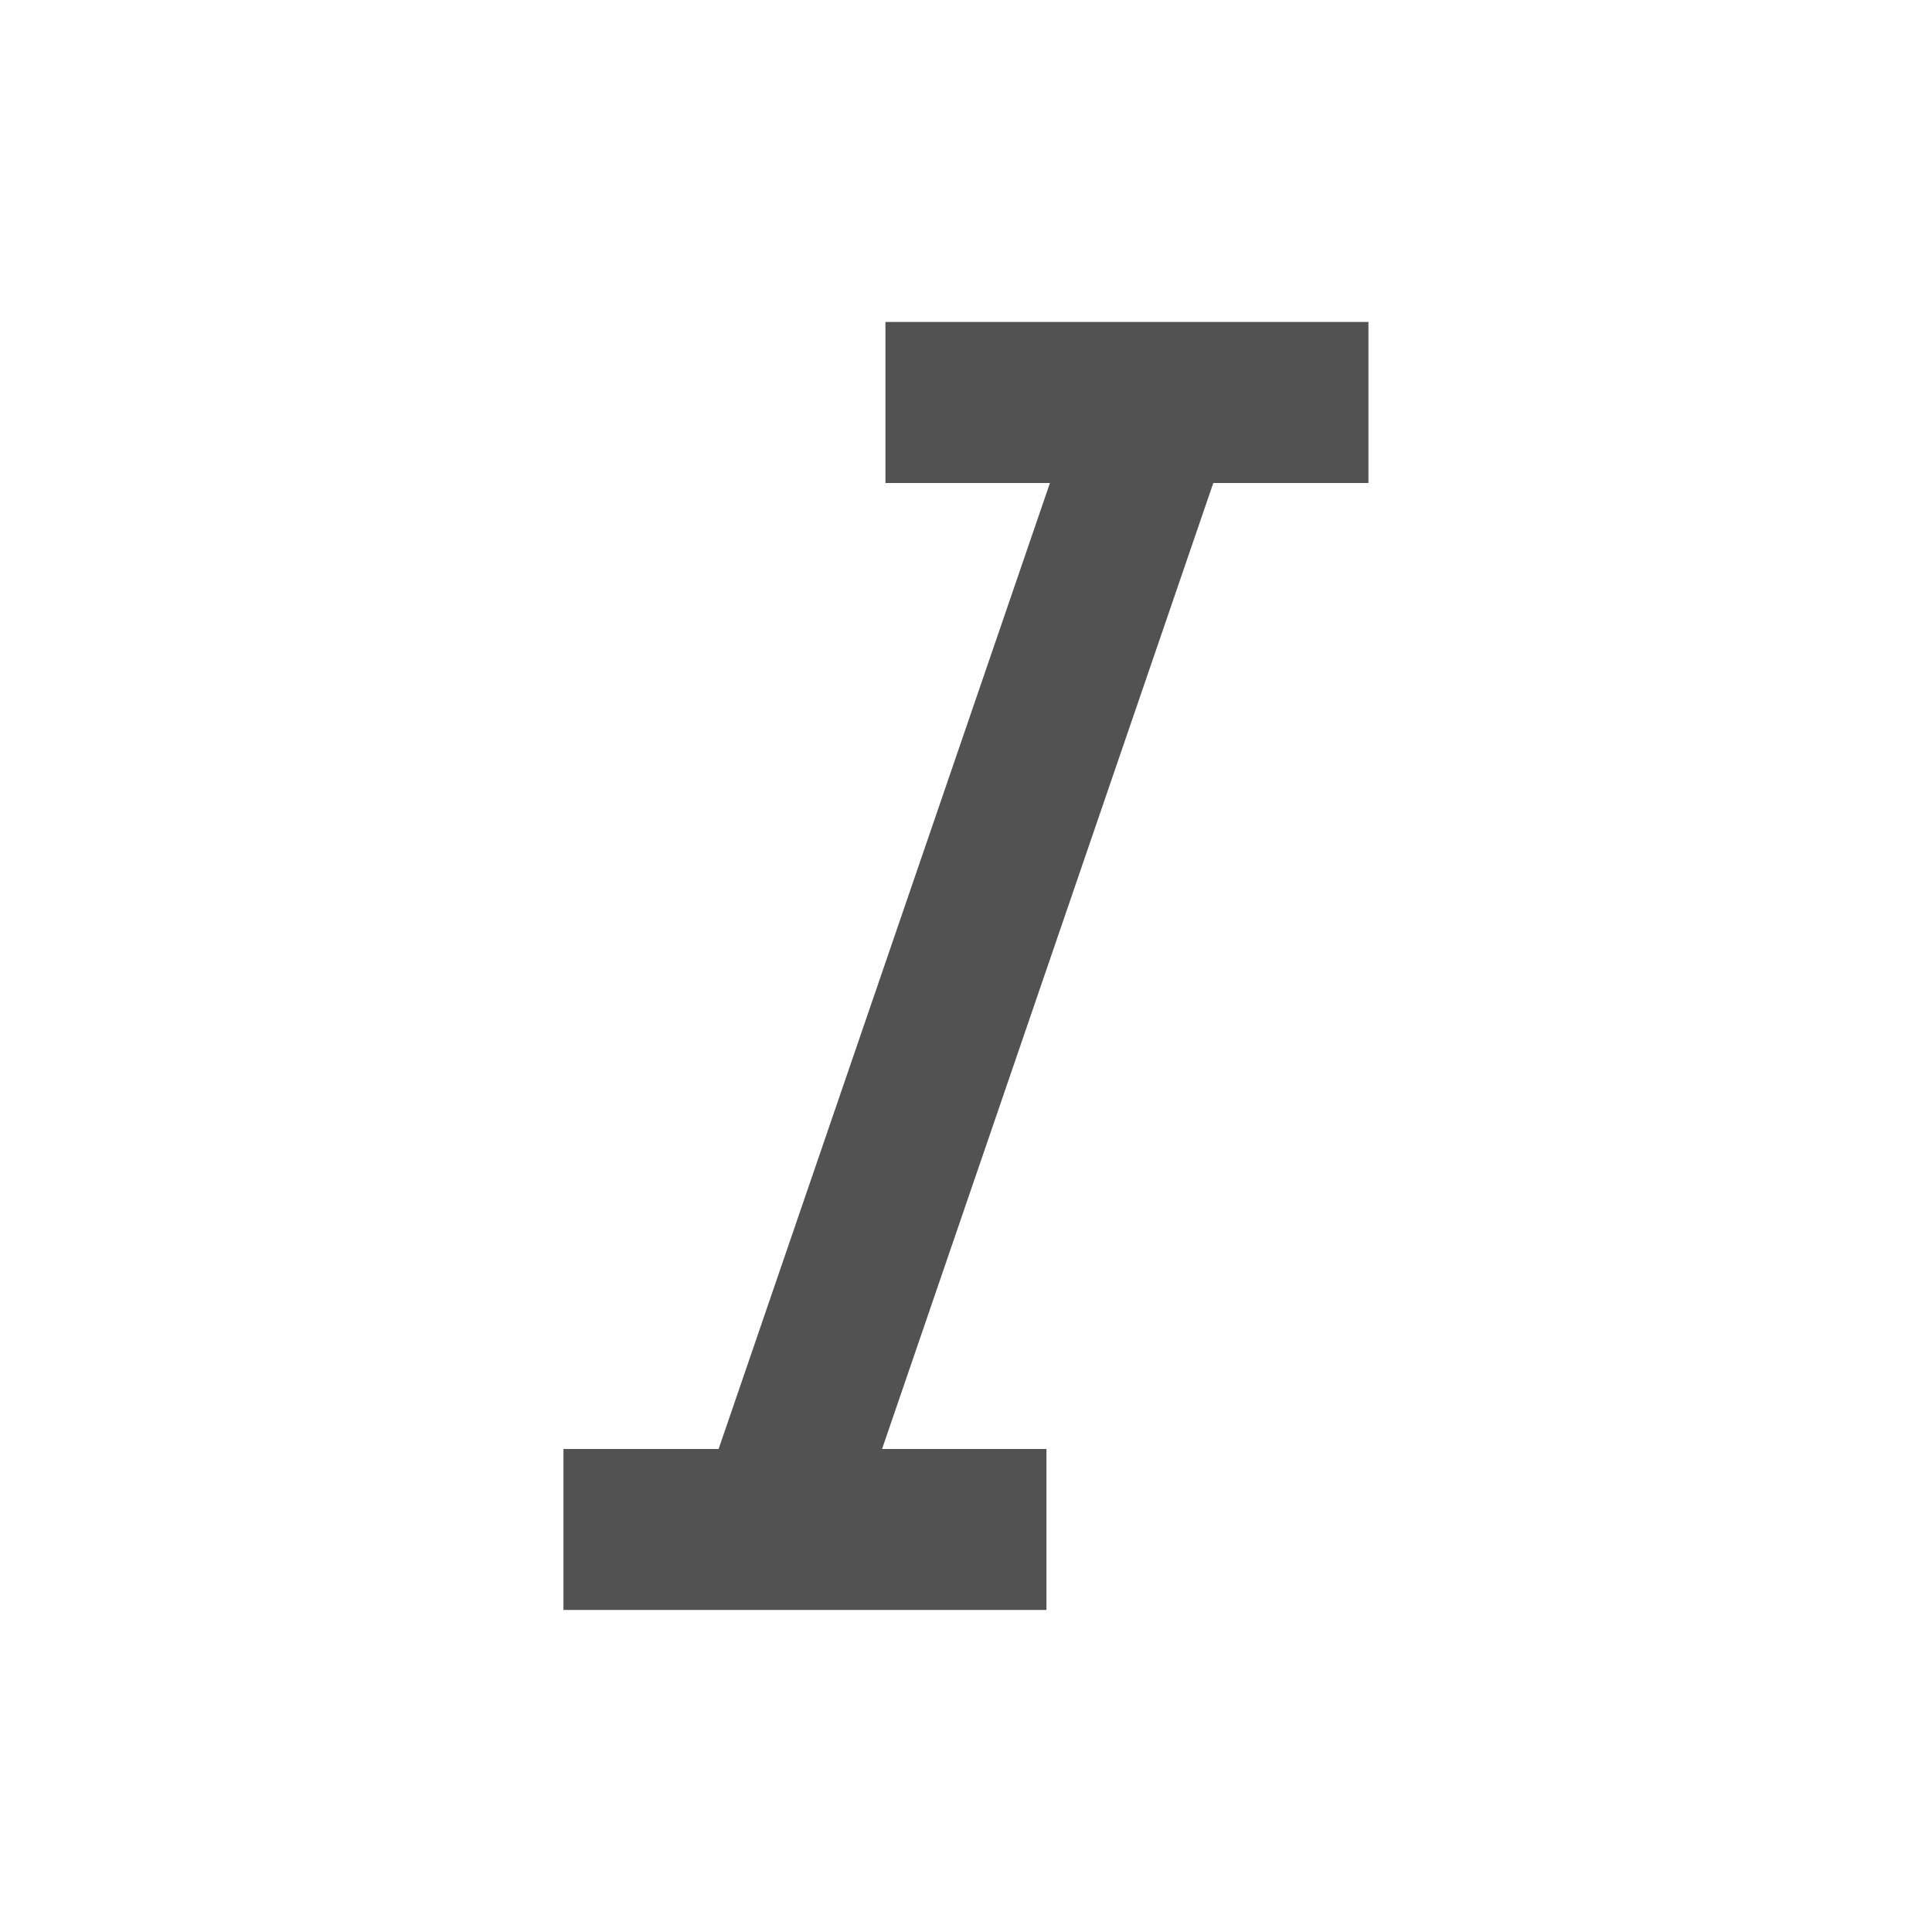
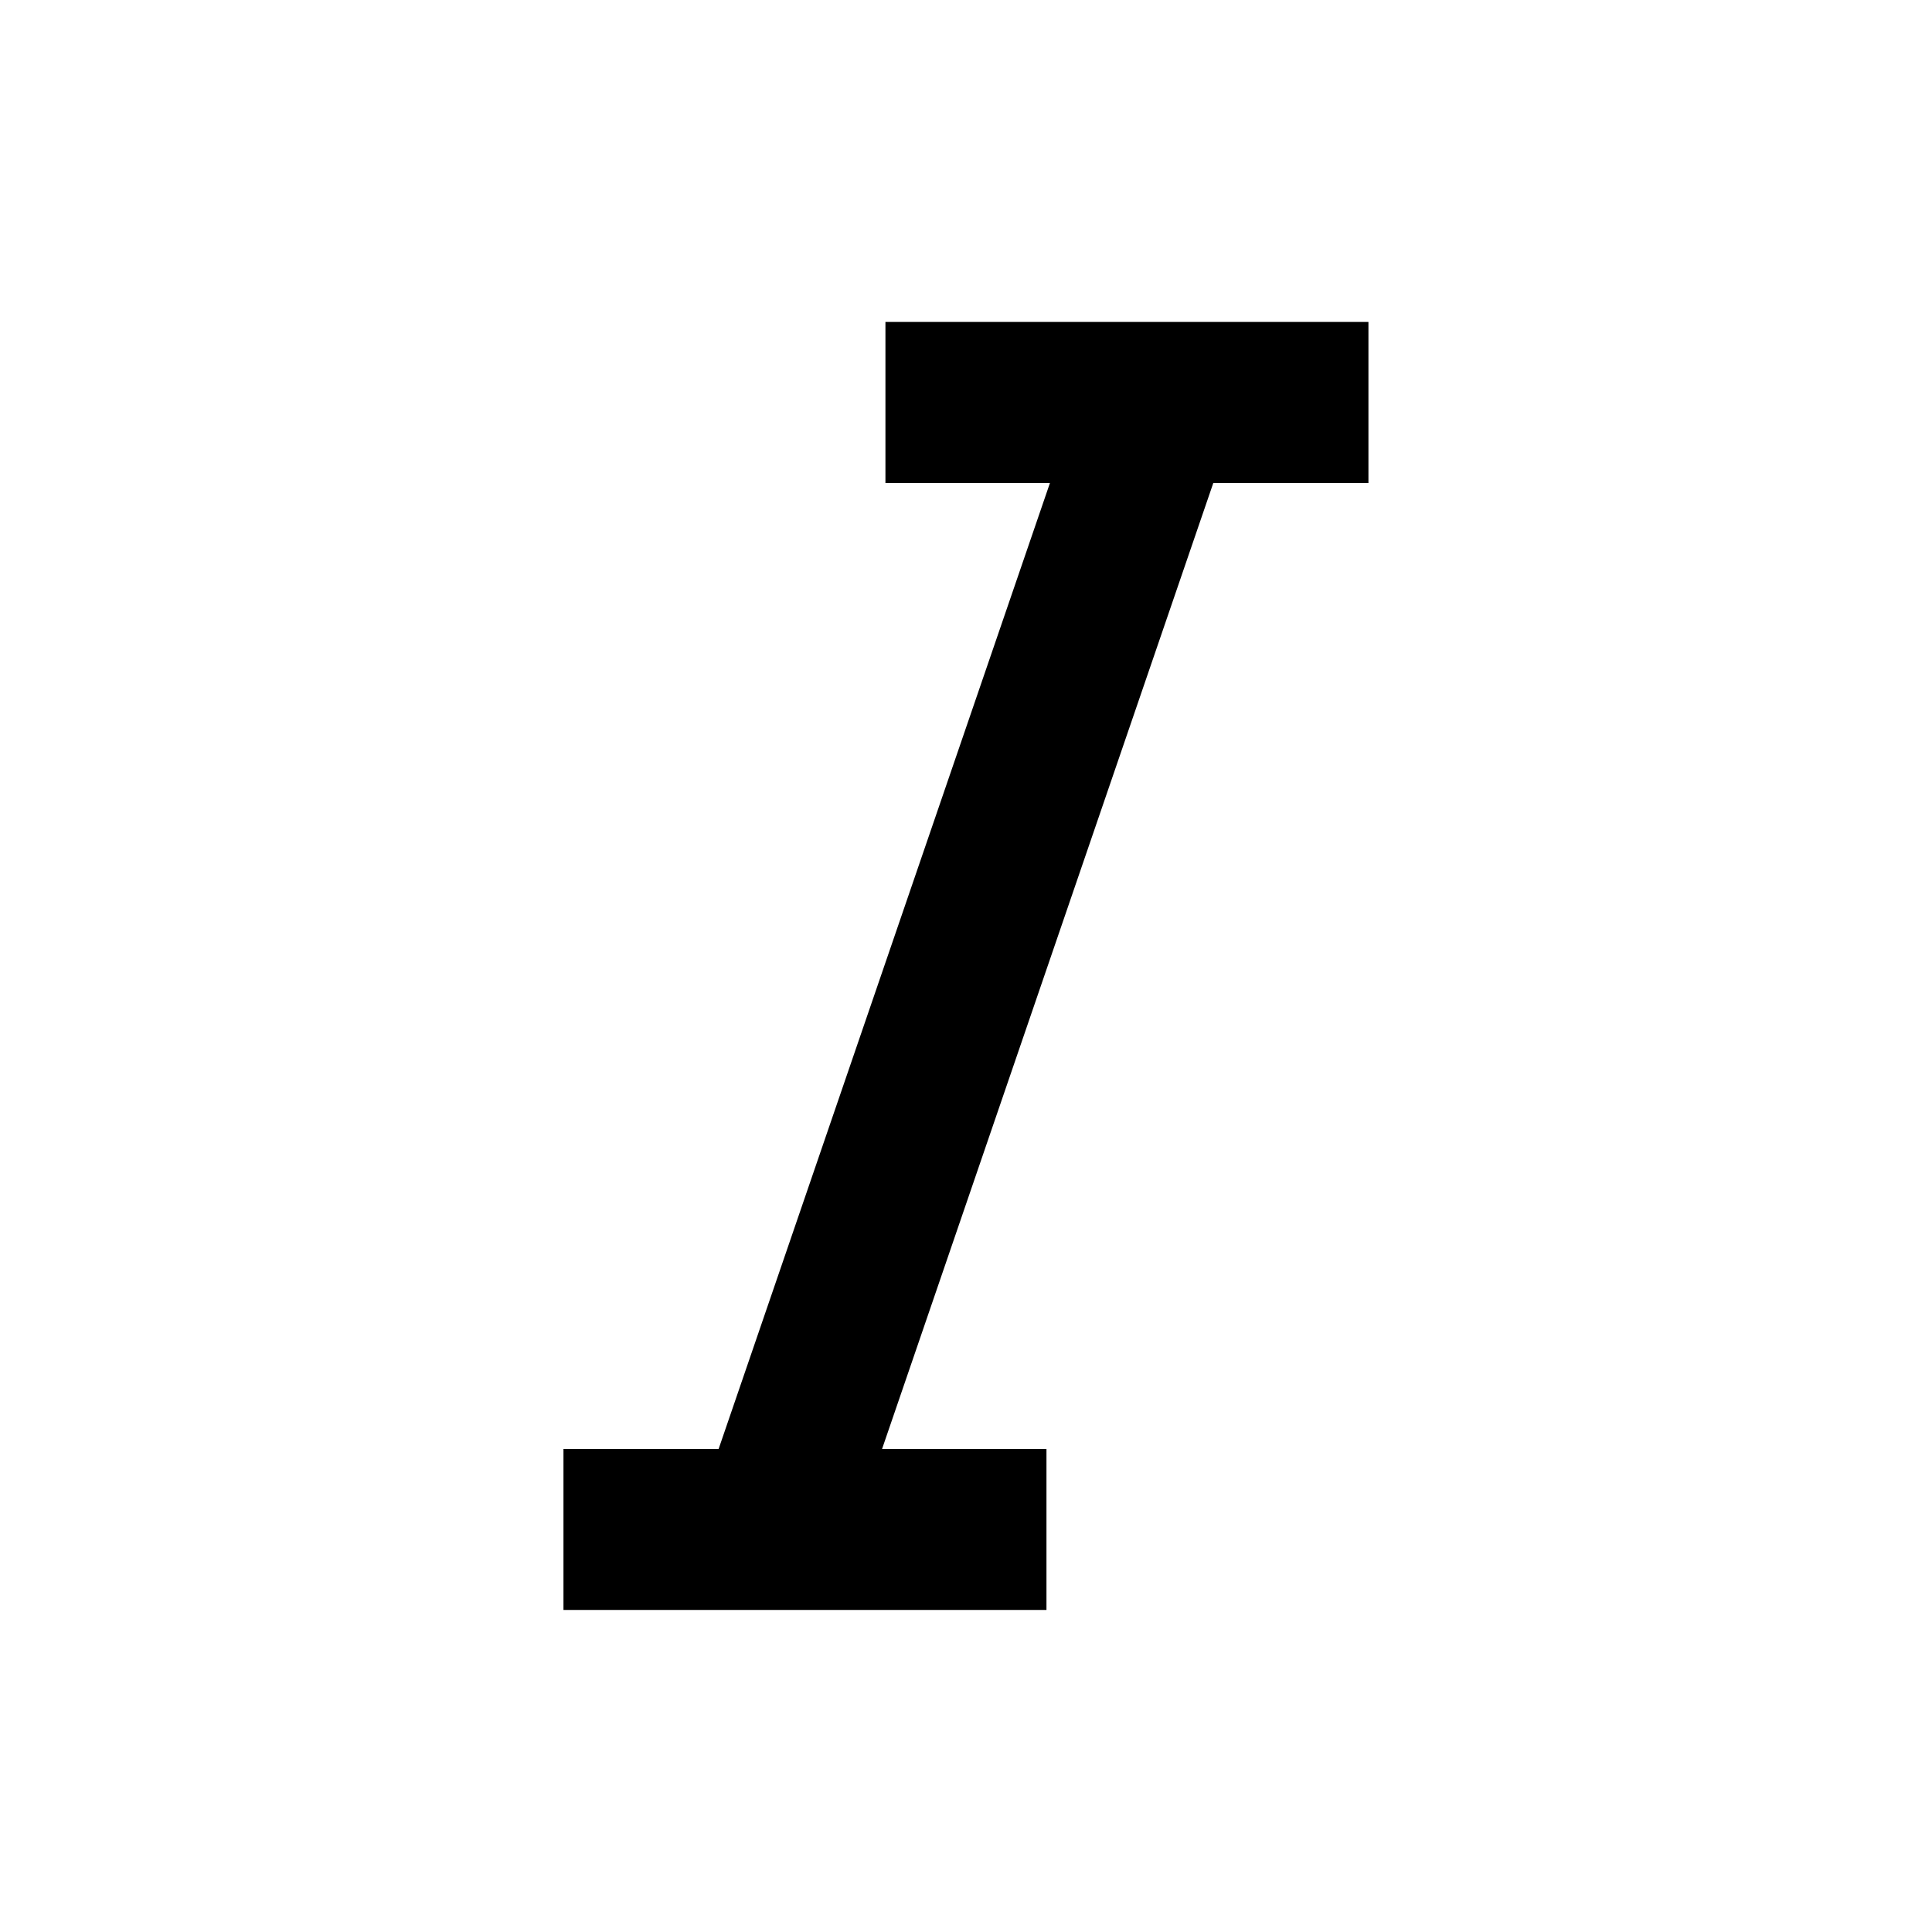
<svg xmlns="http://www.w3.org/2000/svg" width="20" height="20" viewBox="0 0 20 20" fill="none">
-   <path d="M10.833 16.666H5.833V15H7.439L10.869 5H9.166V3.333H14.166V5H12.56L9.131 15H10.833V16.666Z" fill="#525252" />
+   <path d="M10.833 16.666H5.833V15H7.439L10.869 5H9.166V3.333H14.166V5H12.56L9.131 15H10.833V16.666Z" fill="currentColor" />
</svg>
